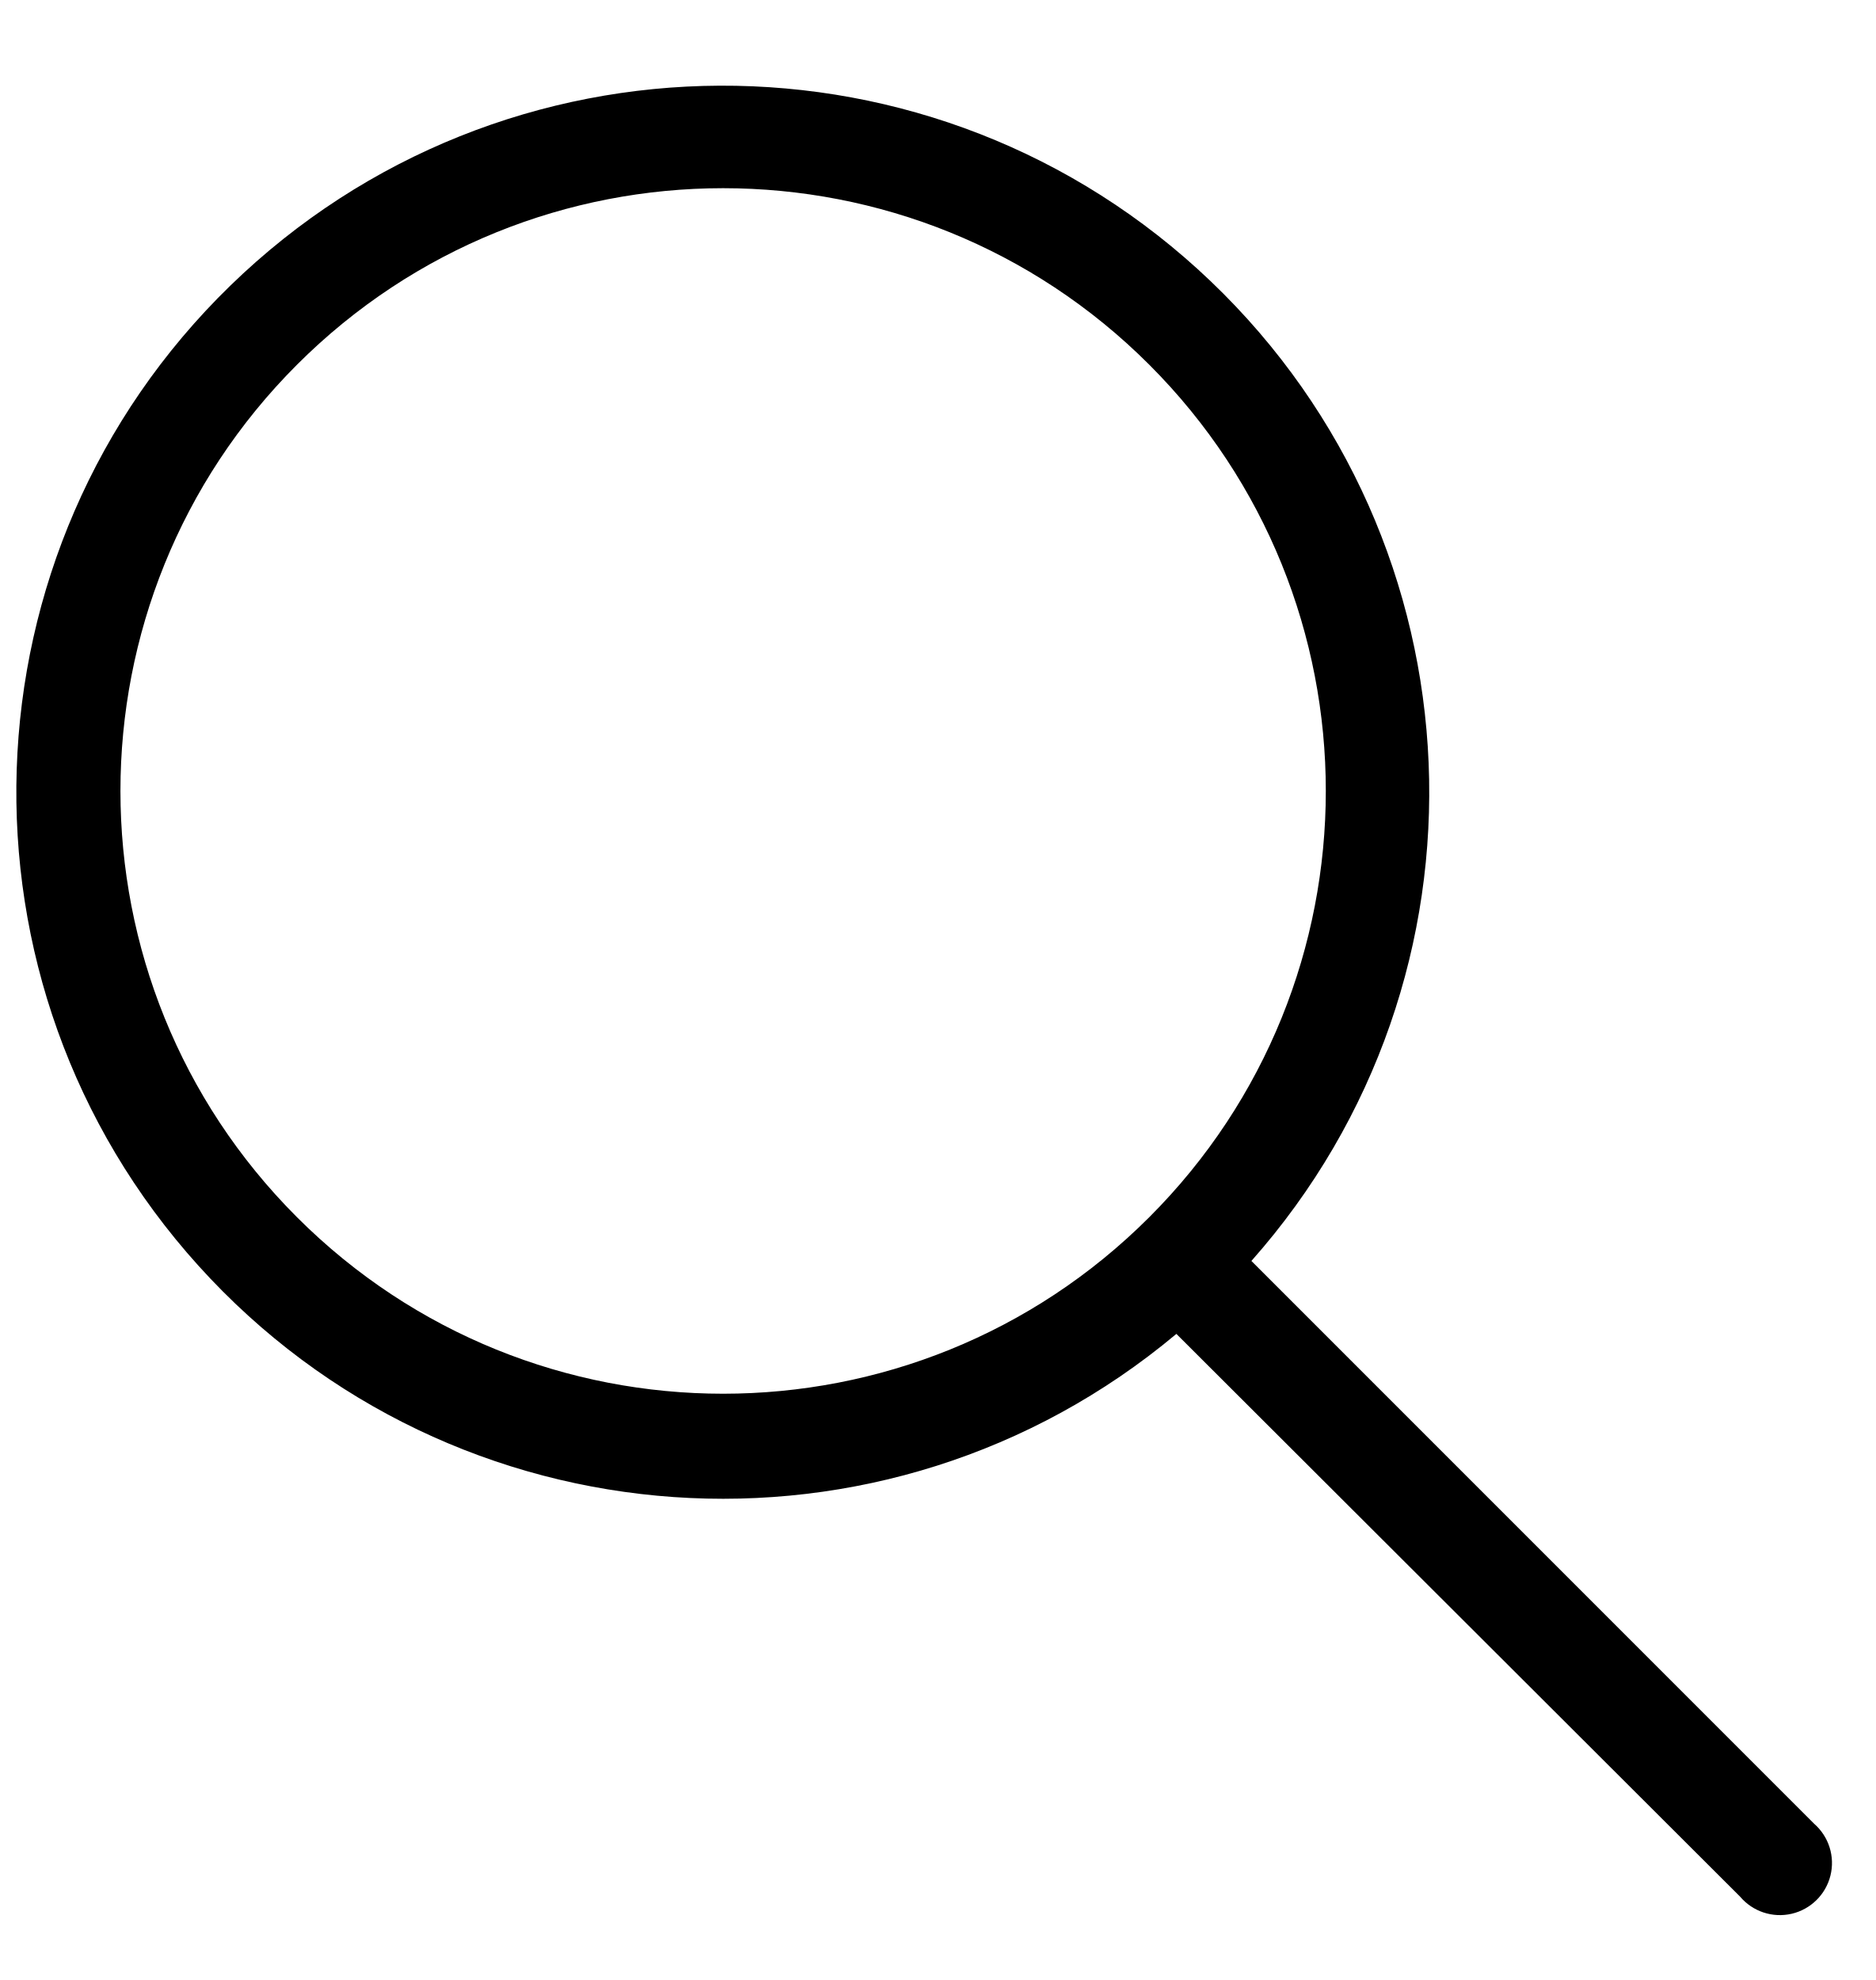
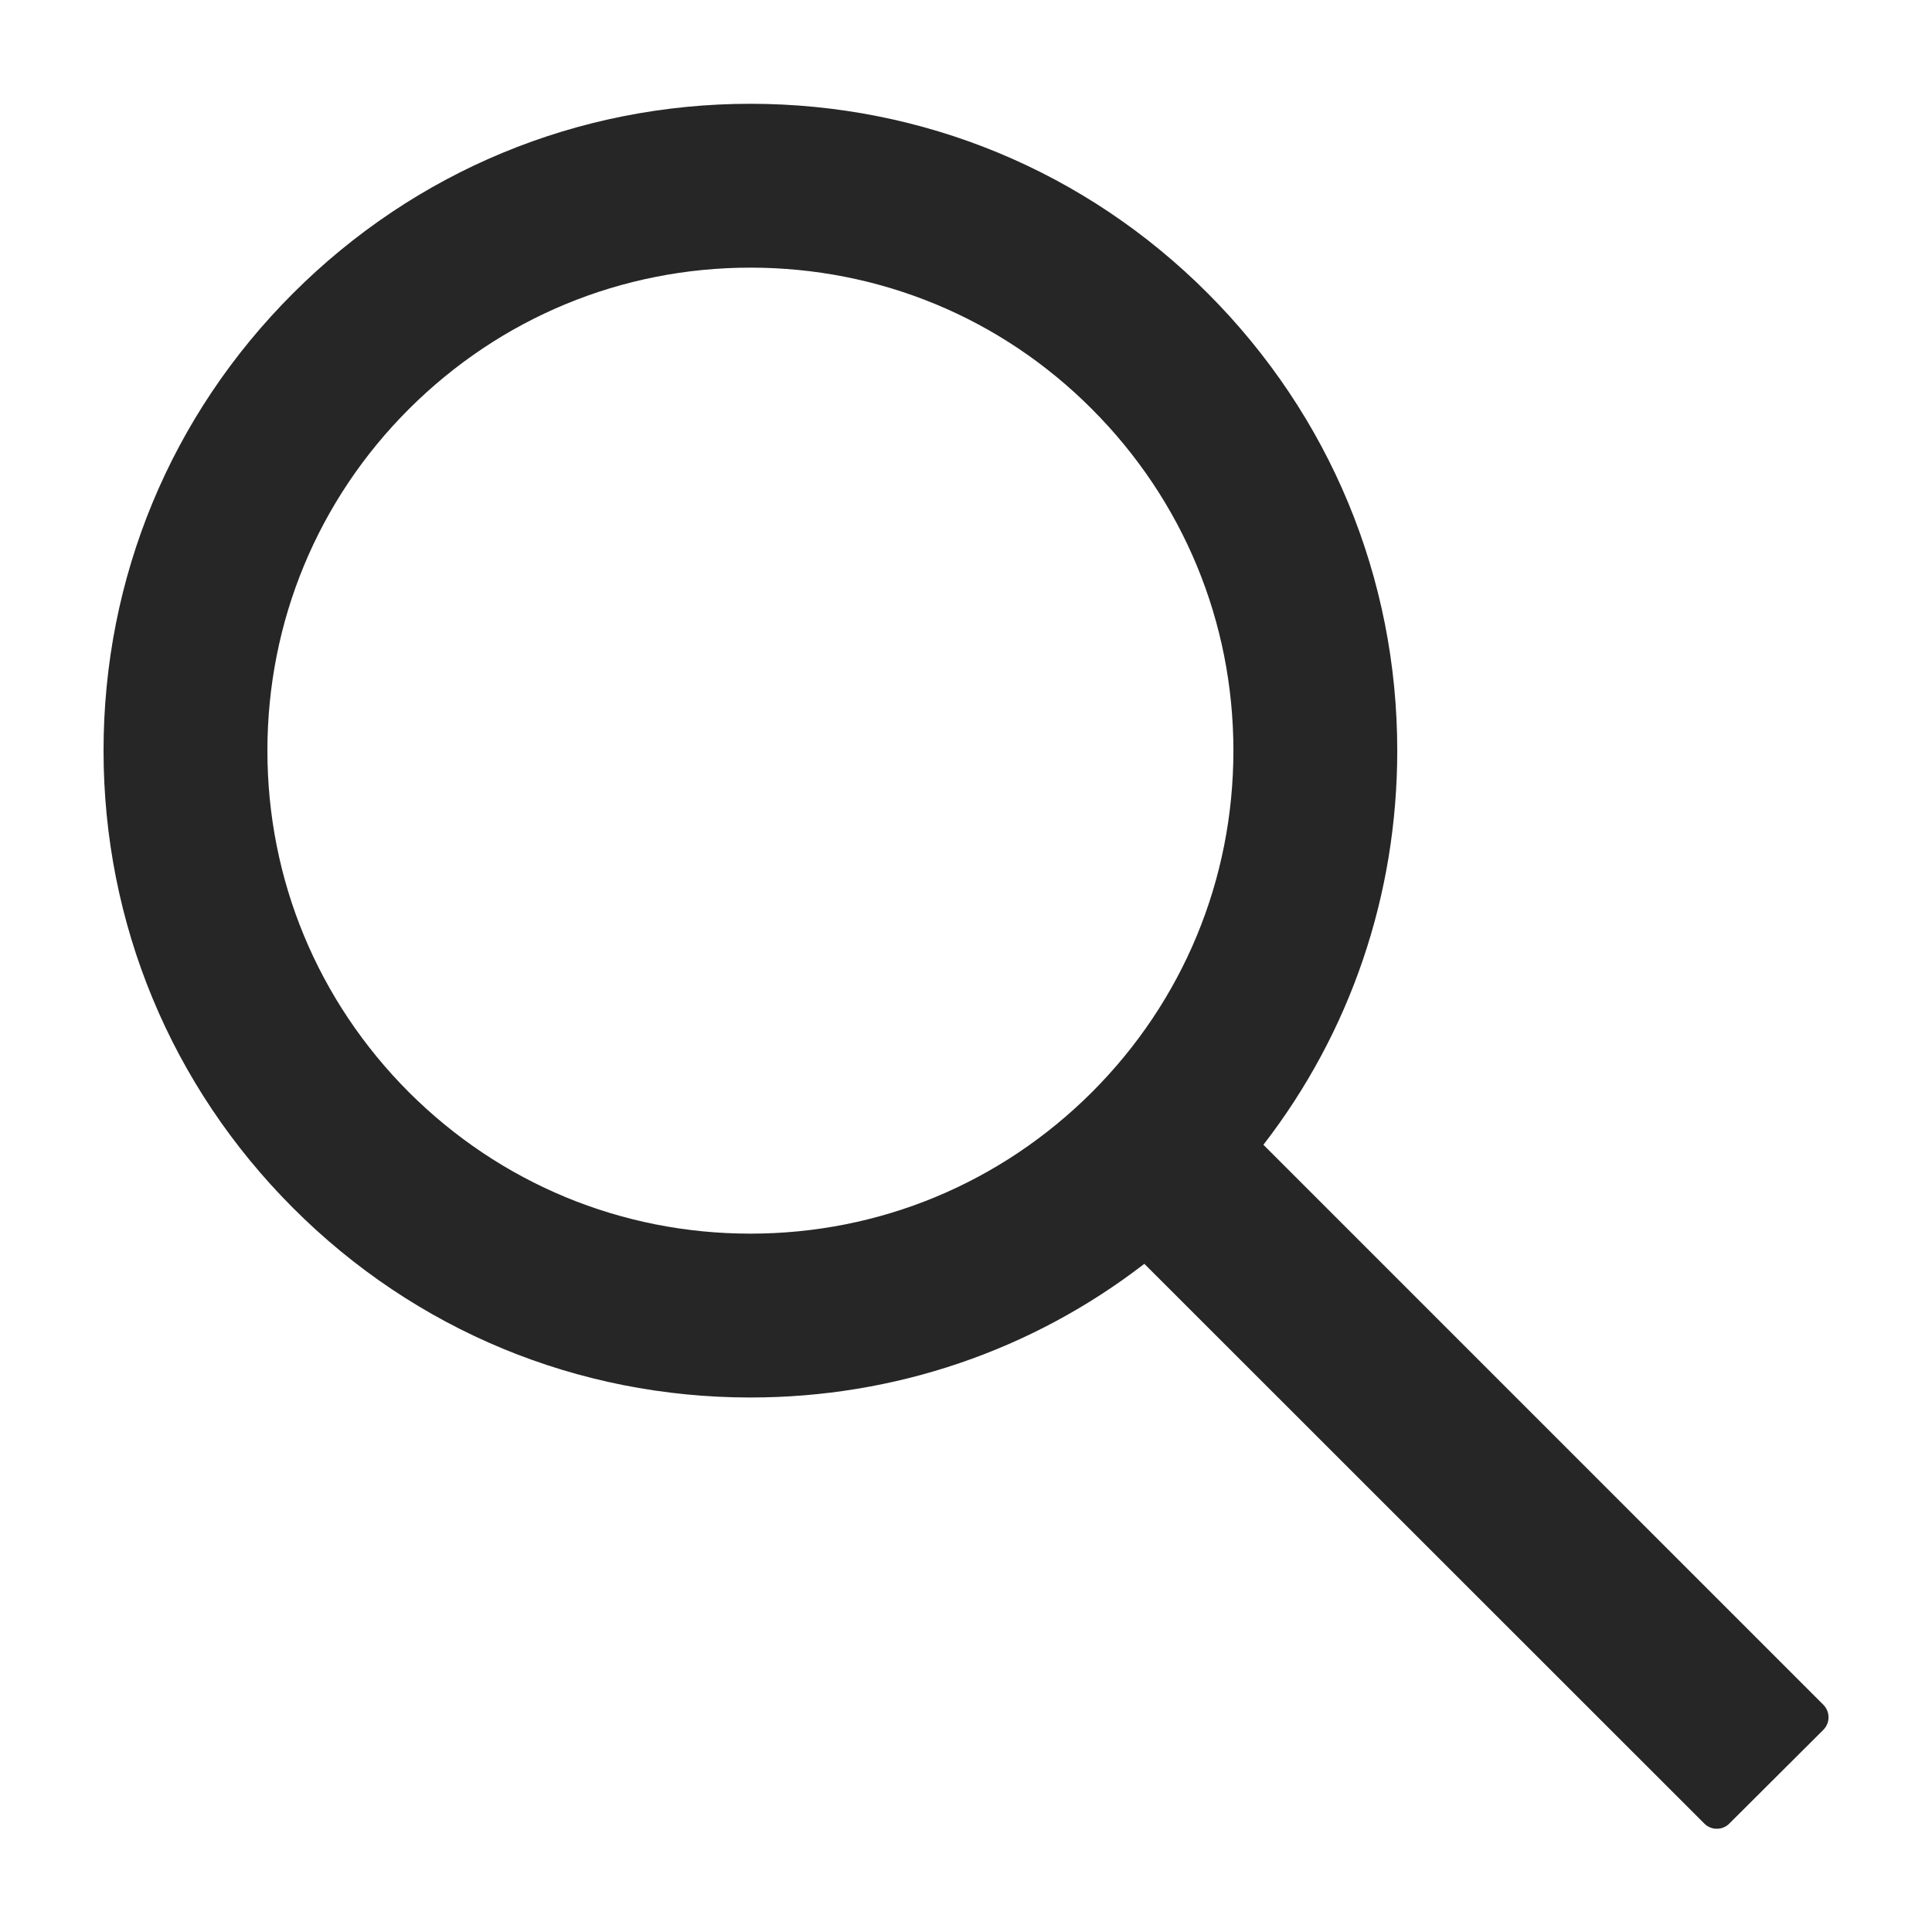
- <svg fill="none" class="icon icon-search" viewBox="0 0 18 19">
-   <path fill="currentColor" fill-rule="evenodd" d="M11.03 11.68A5.784 5.784 0 1 1 2.85 3.5a5.784 5.784 0 0 1 8.18 8.18m.26 1.12a6.78 6.78 0 1 1 .72-.7l5.4 5.4a.5.5 0 1 1-.71.7z" clip-rule="evenodd" />
+ <svg xmlns="http://www.w3.org/2000/svg" fill="none" version="1.1" width="32" height="32" viewBox="0 0 32 32">
+   <defs>
+     <clipPath id="master_svg0_56_23114">
+       <rect x="0" y="0" width="32" height="32" rx="0" />
+     </clipPath>
+   </defs>
+   <g clip-path="url(#master_svg0_56_23114)">
+     <g>
+       <path d="M30.201,28.237C30.201,28.237,20.926,18.961,20.926,18.961C22.365,17.101,23.143,14.826,23.143,12.433C23.143,9.569,22.026,6.883,20.004,4.858C17.983,2.833,15.29,1.719,12.429,1.719C9.568,1.719,6.876,2.836,4.854,4.858C2.829,6.879,1.715,9.569,1.715,12.433C1.715,15.294,2.833,17.986,4.854,20.008C6.876,22.033,9.565,23.147,12.429,23.147C14.822,23.147,17.093,22.369,18.954,20.933C18.954,20.933,28.229,30.204,28.229,30.204C28.256,30.232,28.289,30.253,28.324,30.268C28.36,30.283,28.398,30.29,28.436,30.29C28.475,30.29,28.513,30.283,28.548,30.268C28.584,30.253,28.616,30.232,28.643,30.204C28.643,30.204,30.201,28.651,30.201,28.651C30.228,28.624,30.249,28.591,30.264,28.556C30.279,28.52,30.286,28.482,30.286,28.444C30.286,28.405,30.279,28.367,30.264,28.332C30.249,28.296,30.228,28.264,30.201,28.237C30.201,28.237,30.201,28.237,30.201,28.237ZM18.086,18.09C16.572,19.601,14.565,20.433,12.429,20.433C10.293,20.433,8.286,19.601,6.772,18.09C5.261,16.576,4.429,14.569,4.429,12.433C4.429,10.297,5.261,8.286,6.772,6.776C8.286,5.265,10.293,4.433,12.429,4.433C14.565,4.433,16.576,5.261,18.086,6.776C19.597,8.29,20.429,10.297,20.429,12.433C20.429,14.569,19.597,16.579,18.086,18.09C18.086,18.09,18.086,18.09,18.086,18.09Z" fill="#000000" fill-opacity="0.85" />
+     </g>
+   </g>
</svg>
